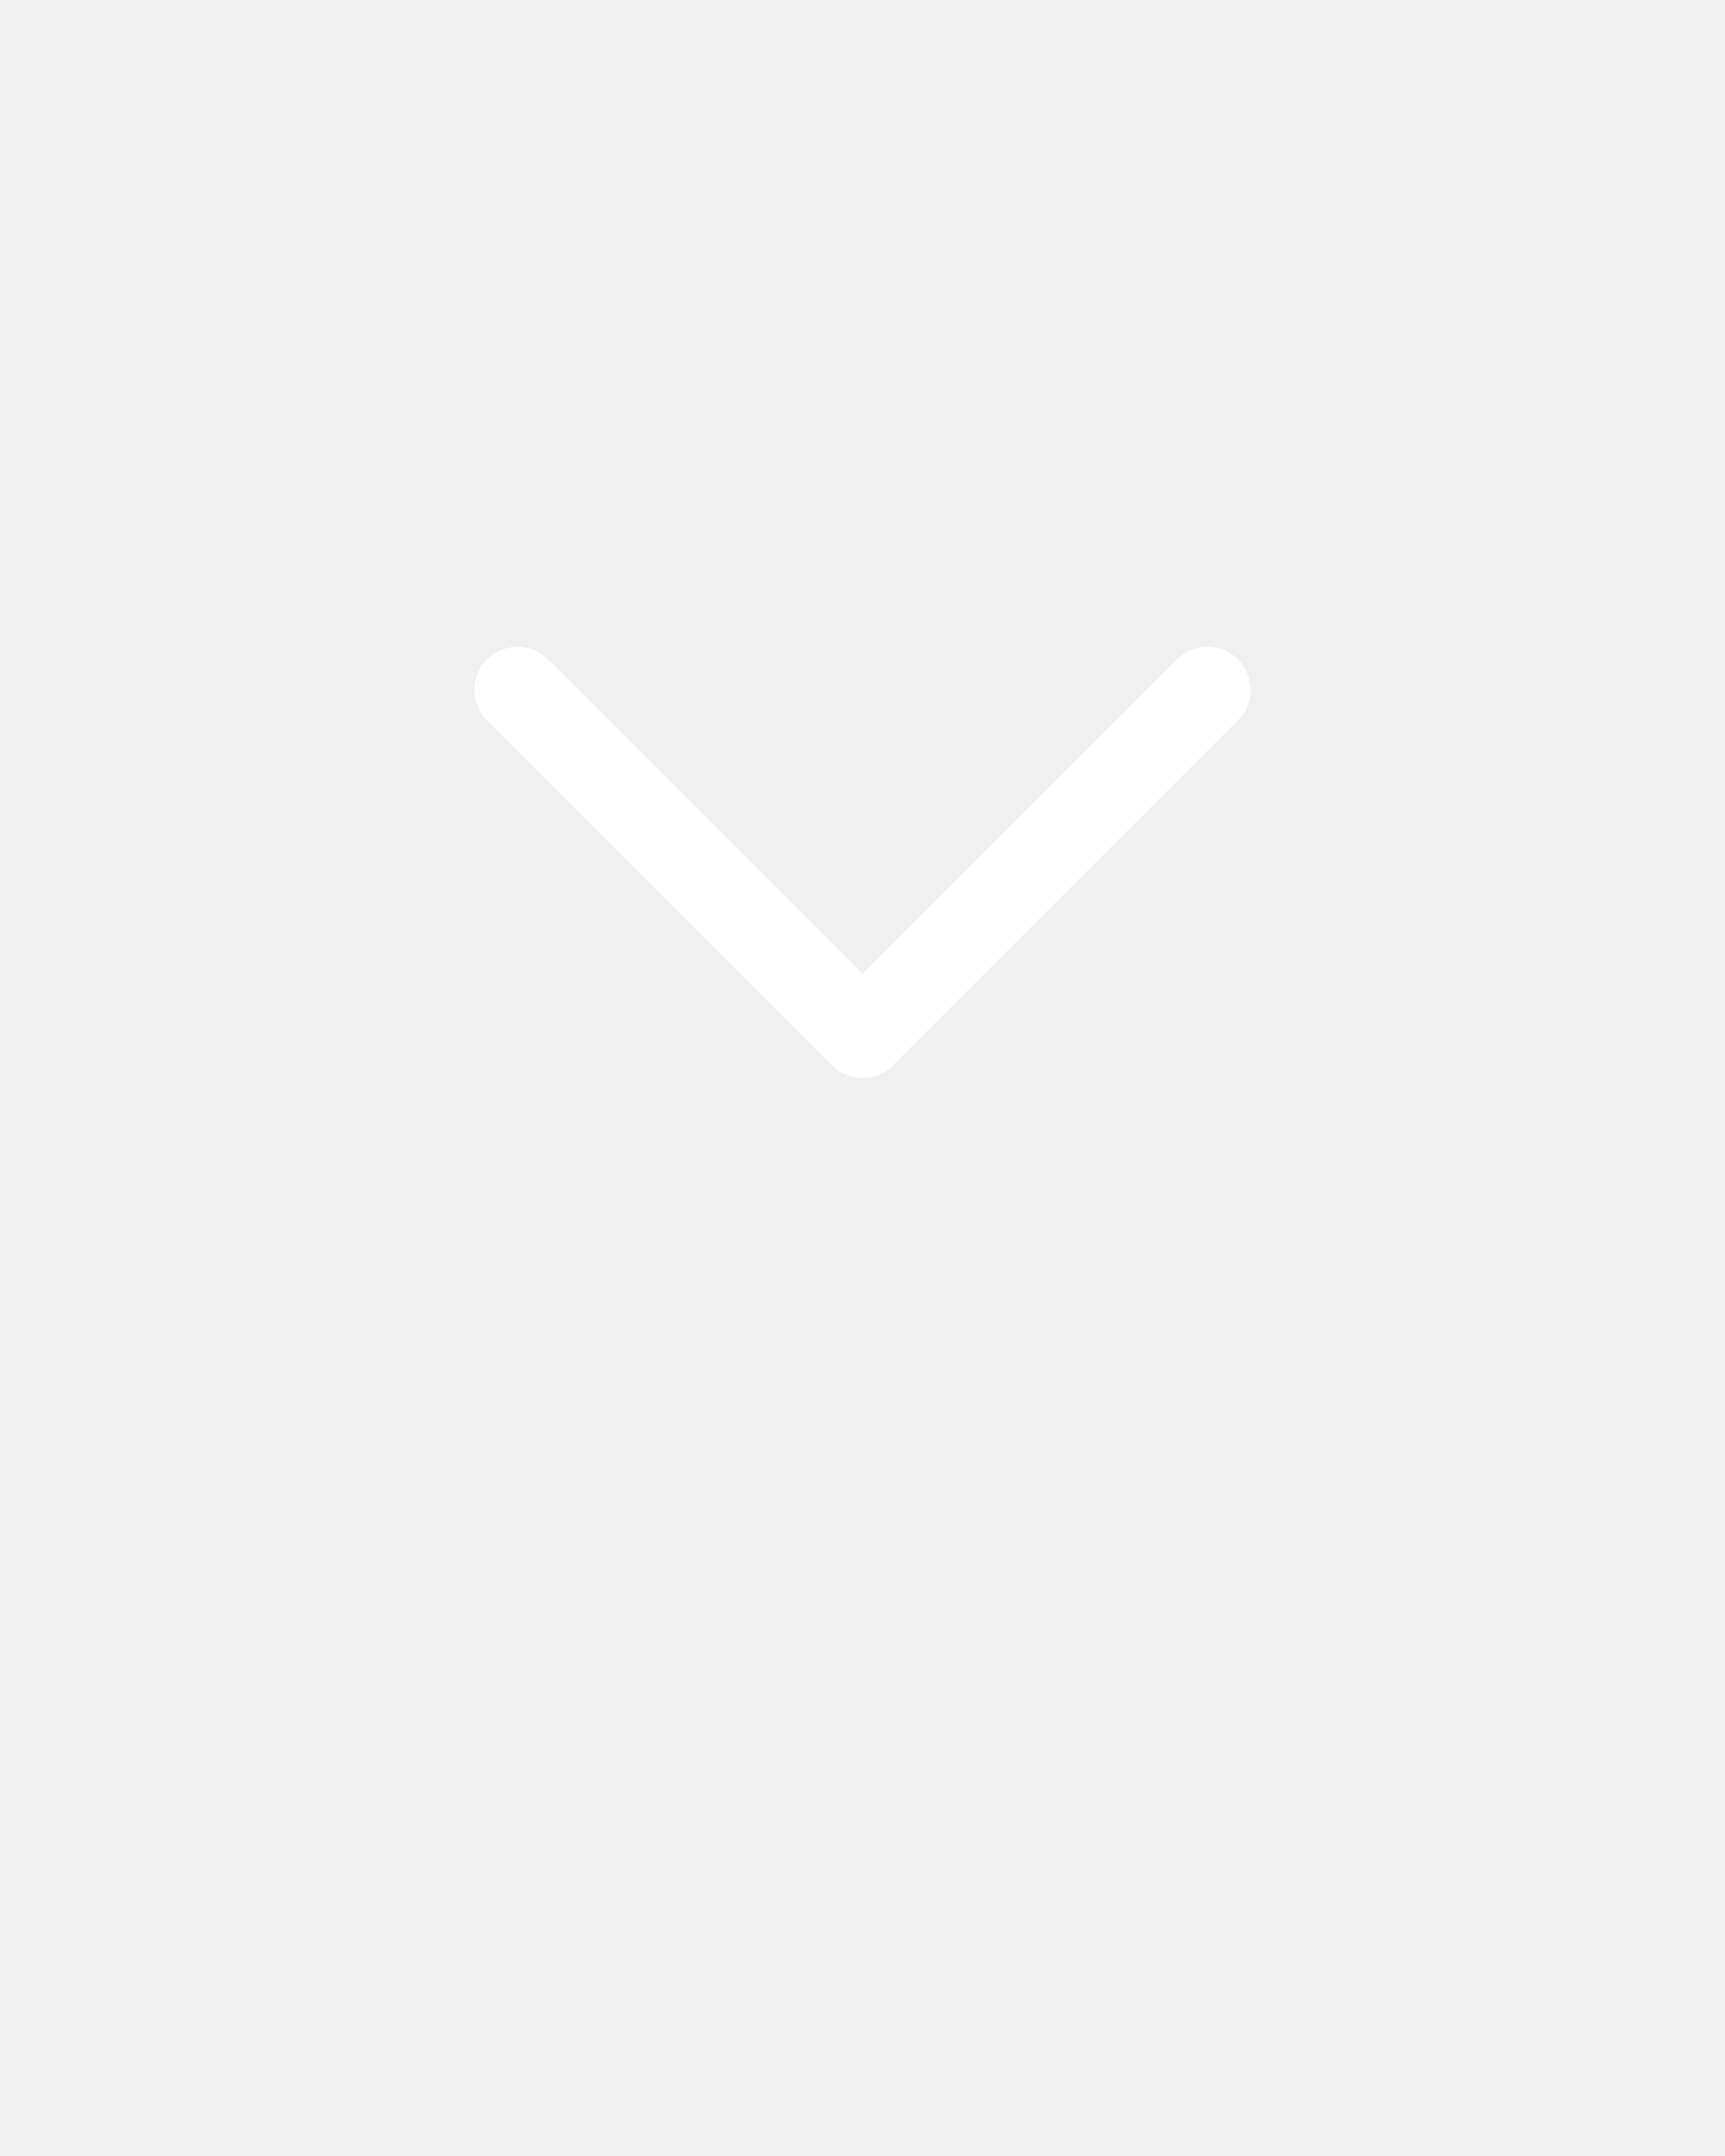
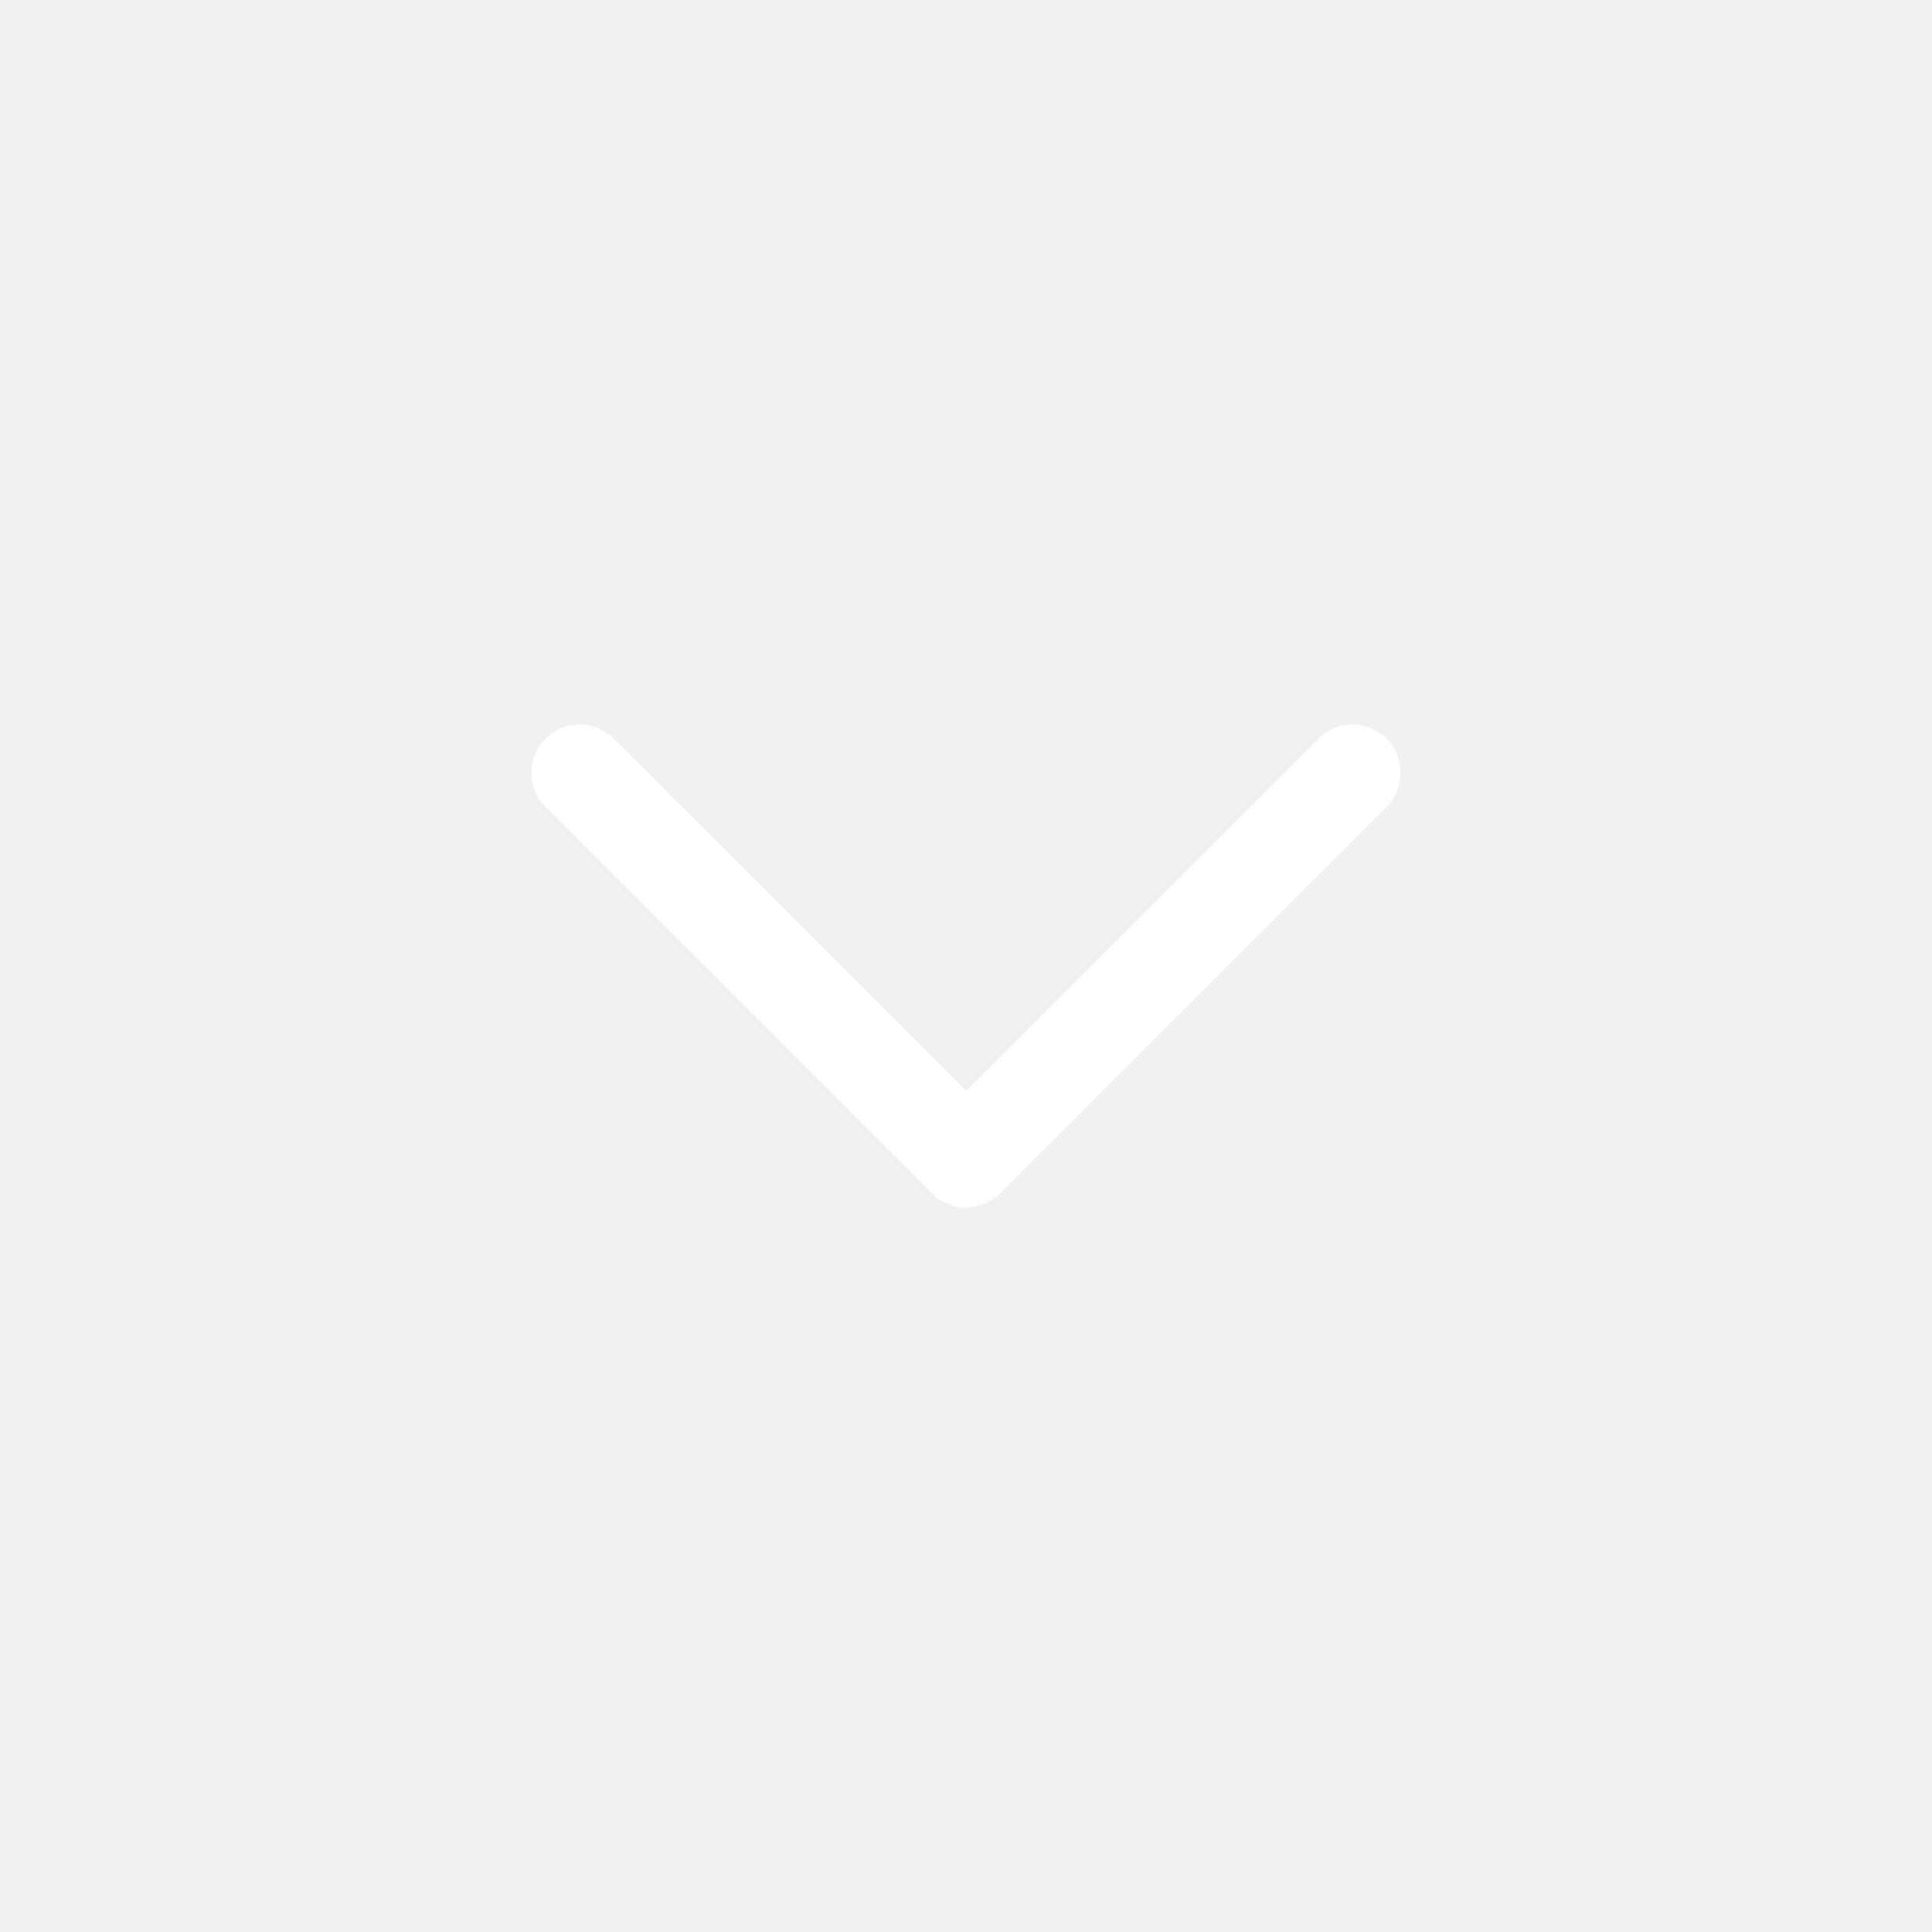
- <svg xmlns="http://www.w3.org/2000/svg" viewBox="0 0 100 125" version="1.1" x="0px" y="0px">
+ <svg xmlns="http://www.w3.org/2000/svg" viewBox="0 0 100 100" version="1.1" x="0px" y="0px">
  <g stroke="none" stroke-width="1" fill="none" fill-rule="evenodd">
    <g fill="#ffffff">
      <path d="M68.232,61.768 C69.209,62.744 70.791,62.744 71.768,61.768 C72.744,60.791 72.744,59.209 71.768,58.232 L51.768,38.232 C50.791,37.256 49.209,37.256 48.232,38.232 L28.232,58.232 C27.256,59.209 27.256,60.791 28.232,61.768 C29.209,62.744 30.791,62.744 31.768,61.768 L50,43.536 L68.232,61.768 Z" transform="translate(50, 50) rotate(180) translate(-50, -50) " />
    </g>
  </g>
</svg>
